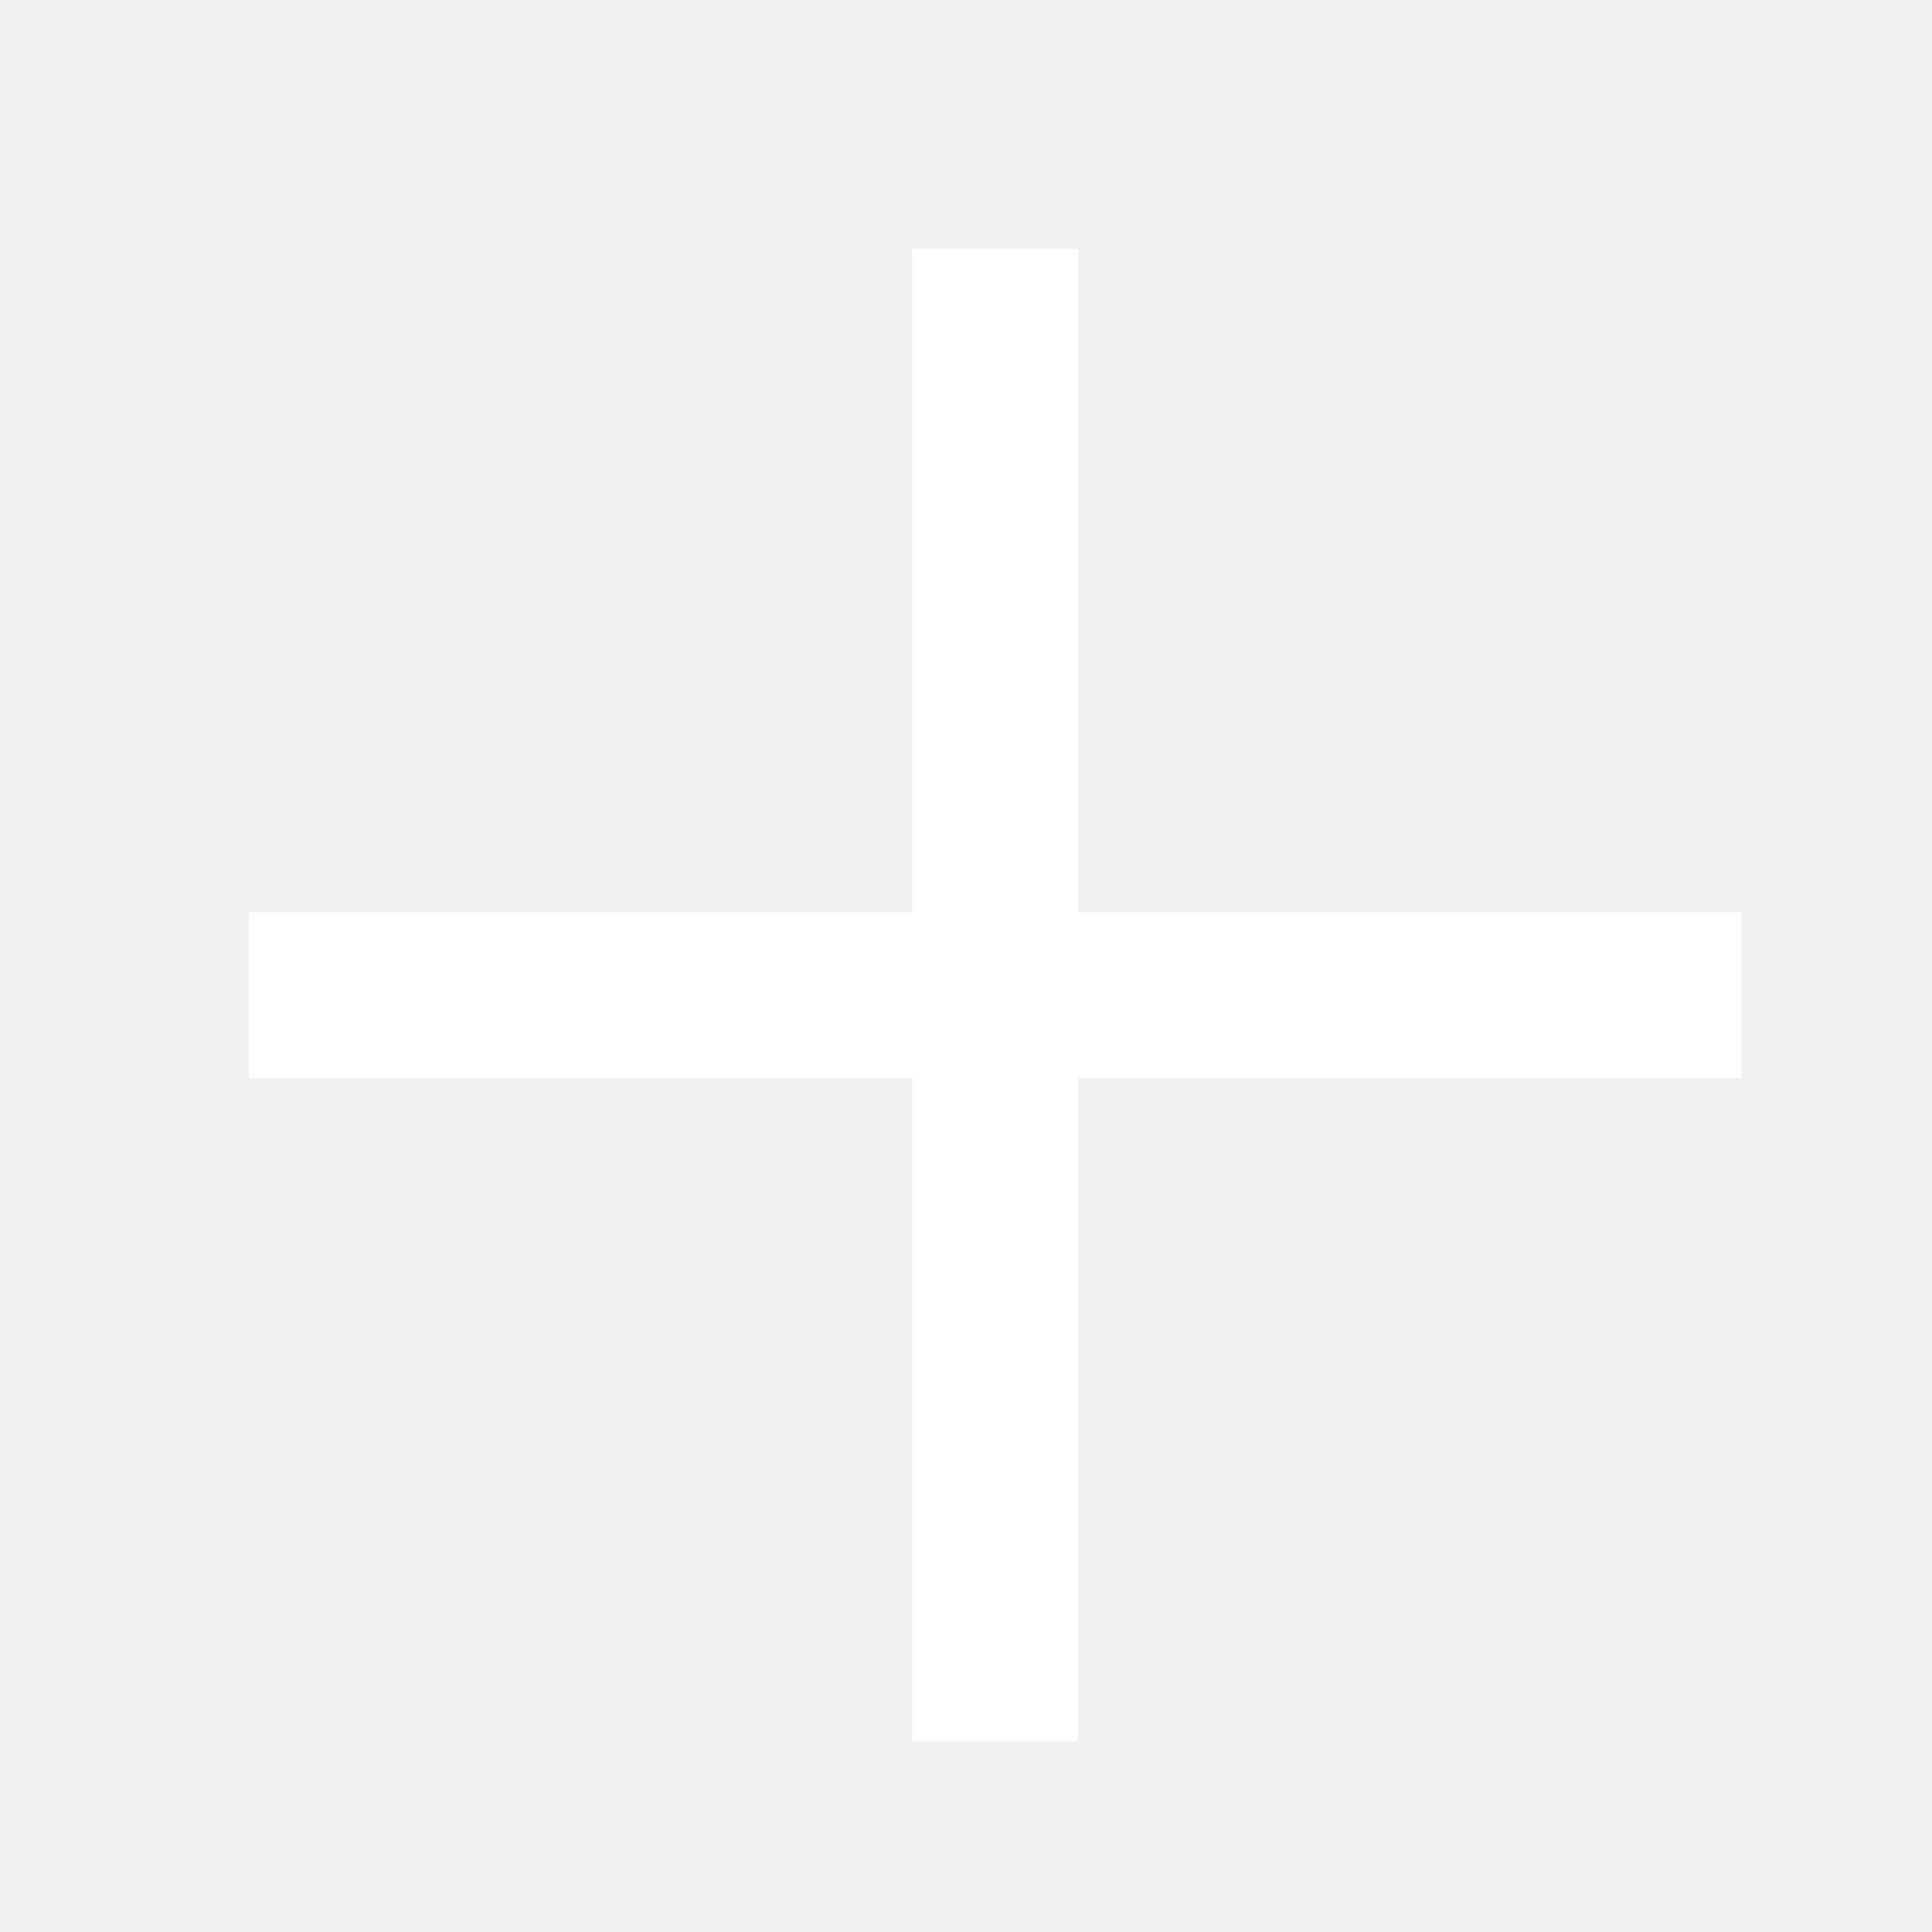
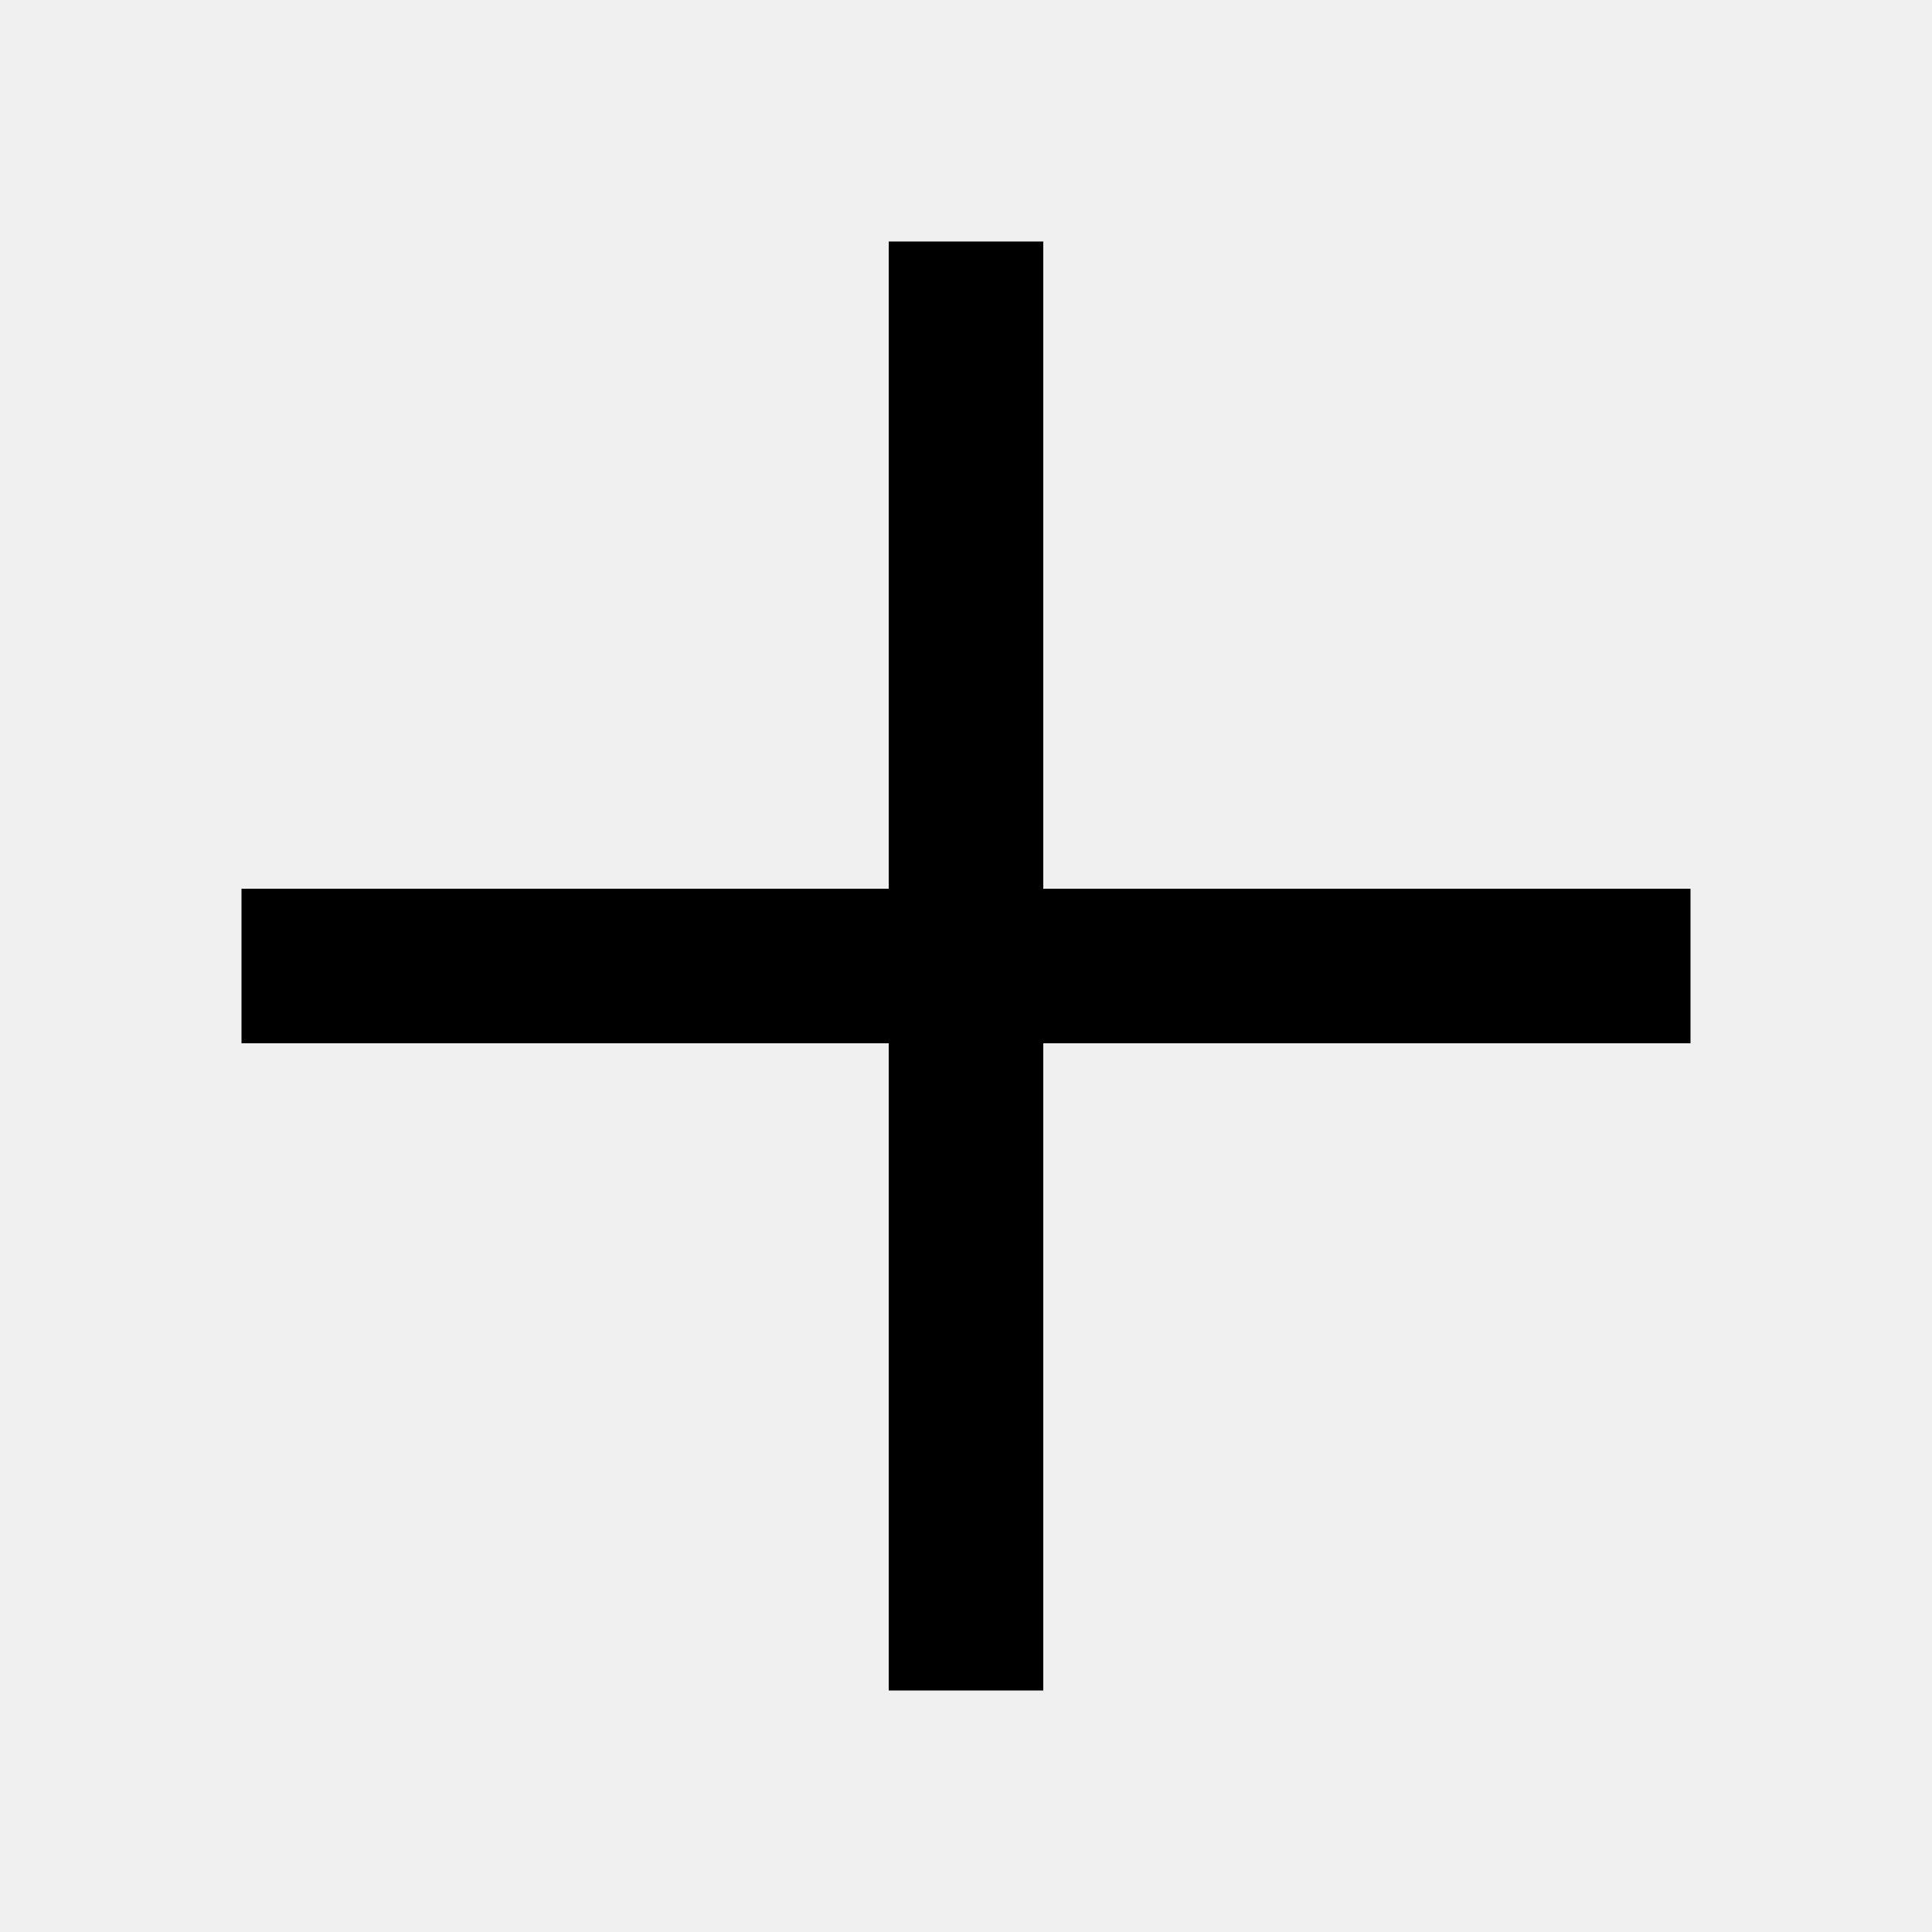
- <svg xmlns="http://www.w3.org/2000/svg" width="18" height="18" viewBox="0 0 18 18" fill="none">
-   <path fill-rule="evenodd" clip-rule="evenodd" d="M8.5 8.5V2.318H10.045V8.5H16.227V10.045H10.045V16.227H8.5V10.045H2.318V8.5H8.5Z" fill="white" />
+ <svg xmlns="http://www.w3.org/2000/svg" width="20" height="20" viewBox="0 0 20 20" fill="none">
+   <path fill-rule="evenodd" clip-rule="evenodd" d="M9.2 9.2V2.5H10.8V9.2H17.5V10.8H10.8V17.5H9.2V10.8H2.5V9.2H9.2Z" fill="black" />
</svg>
